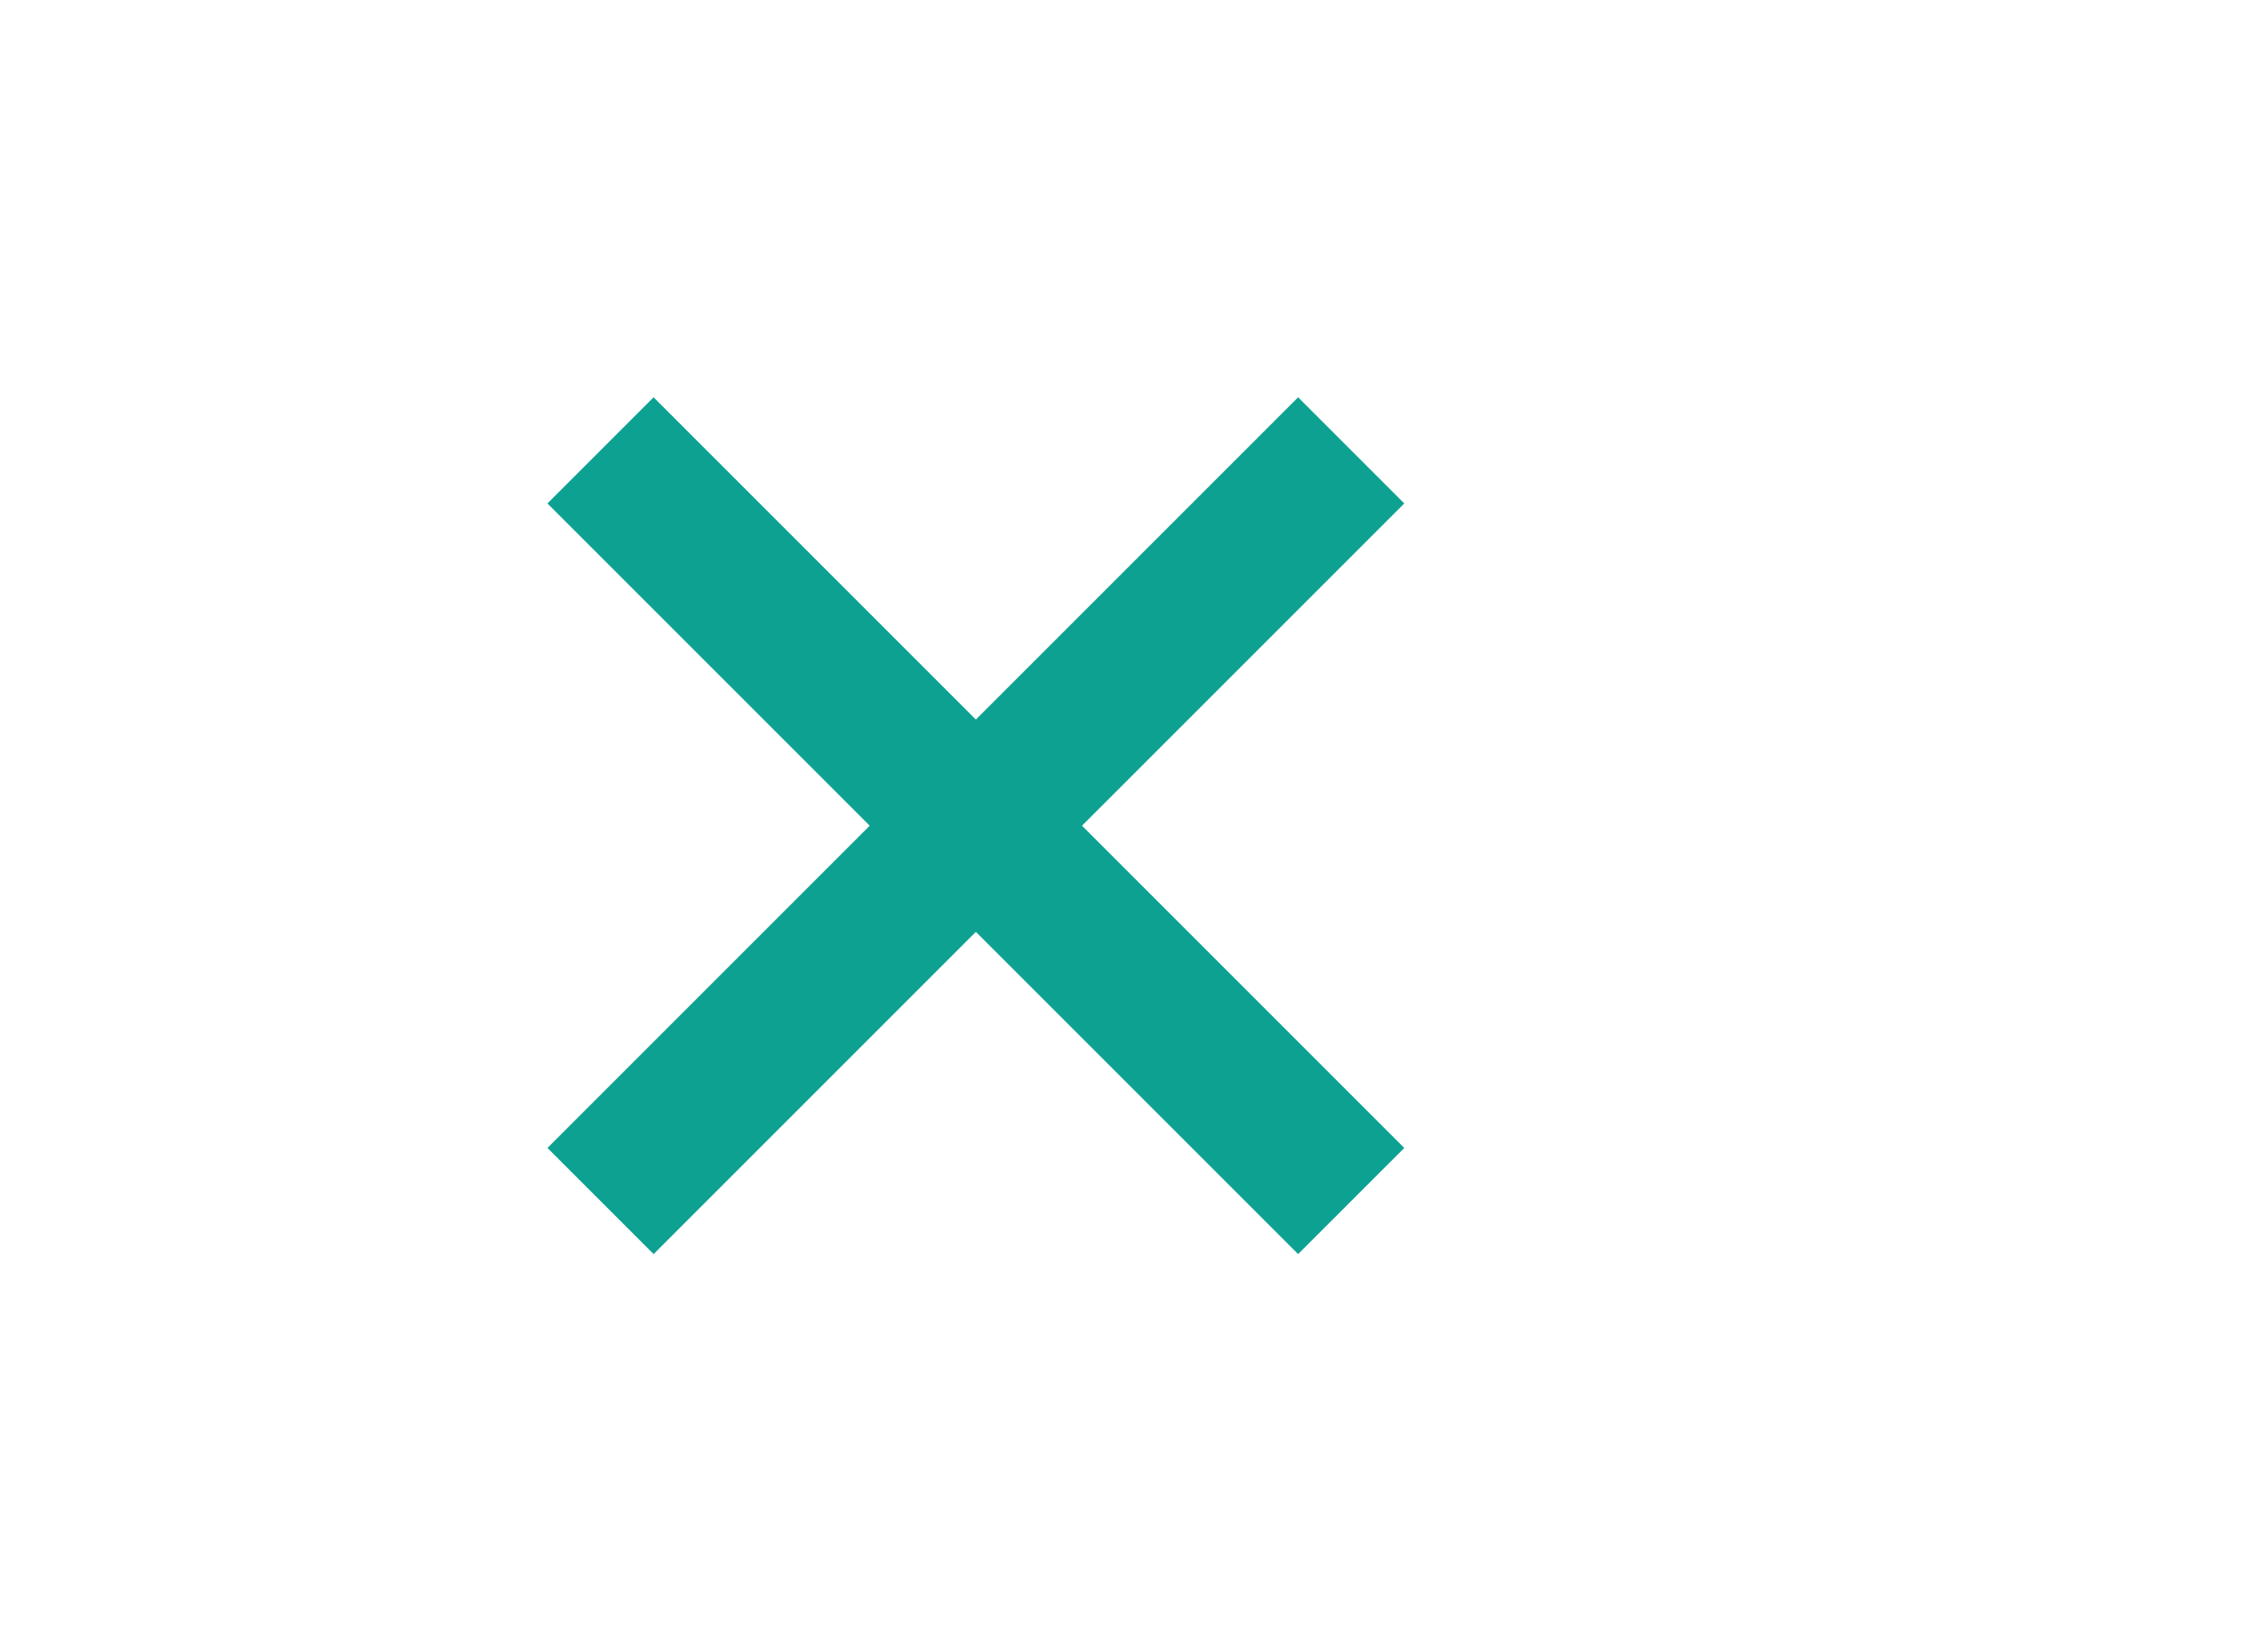
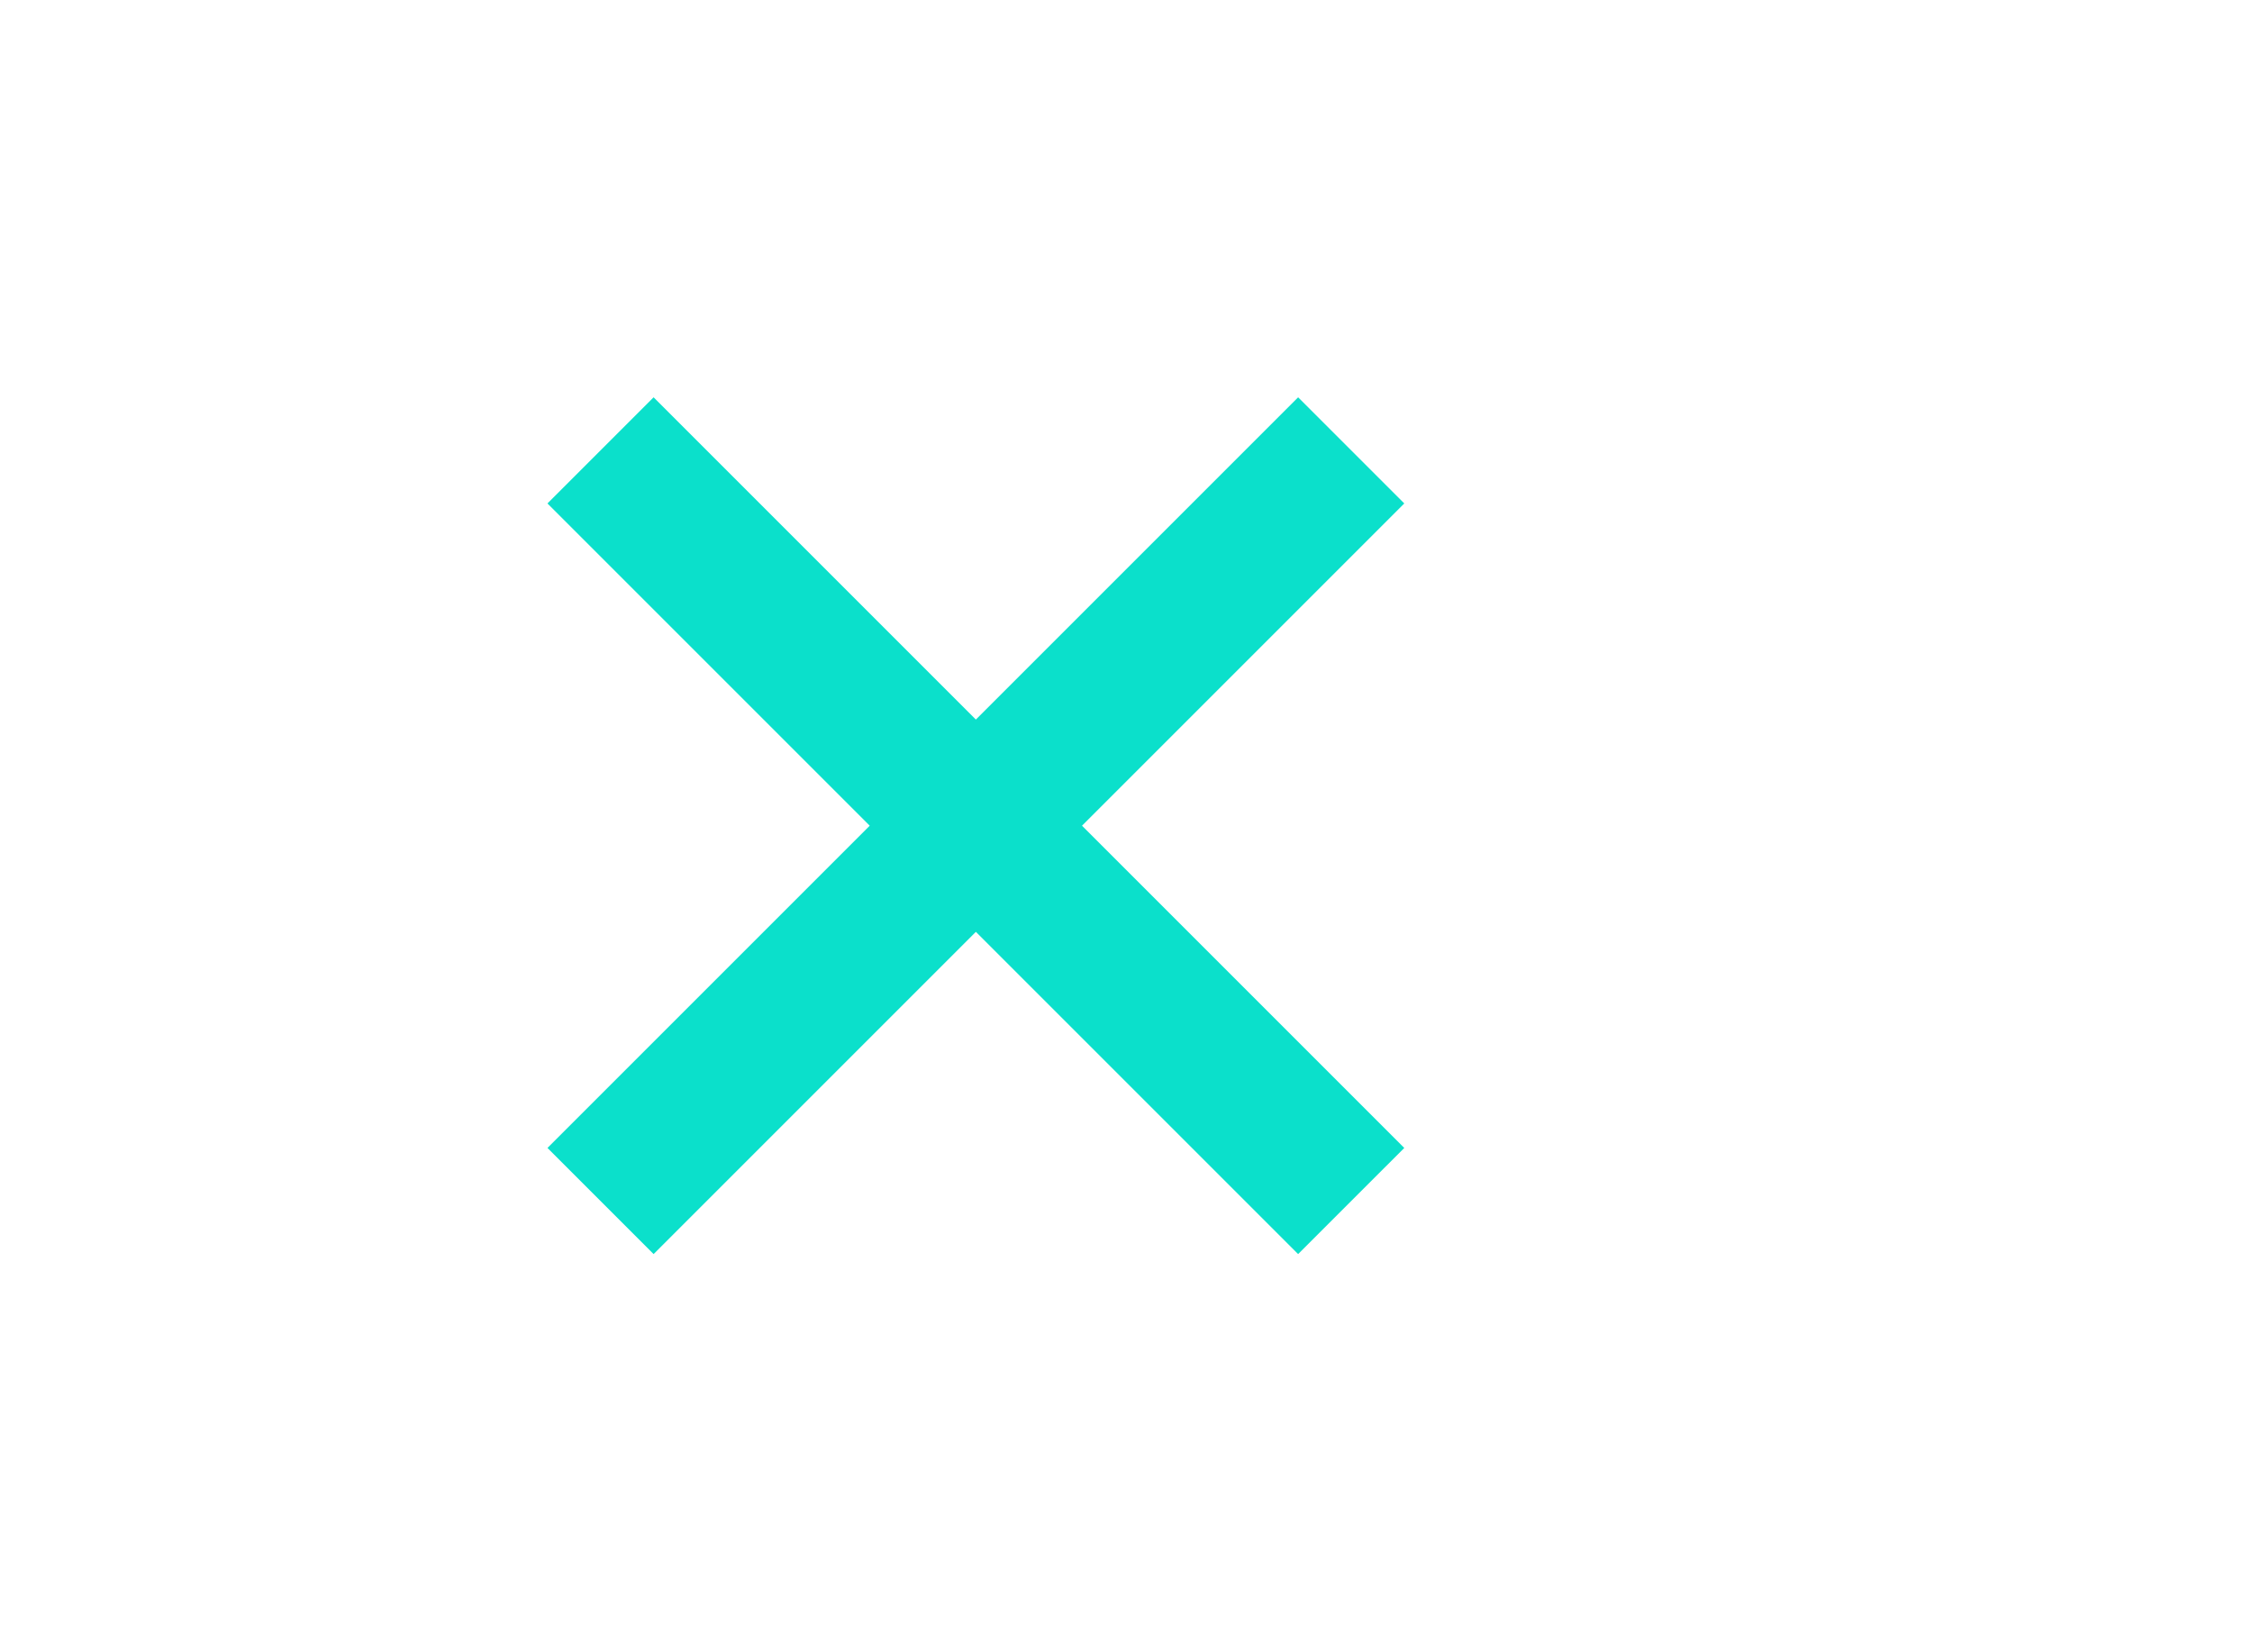
<svg xmlns="http://www.w3.org/2000/svg" width="30px" height="22px" viewBox="0 0 30 22" version="1.1">
  <g id="Clear-Purple" stroke="none" stroke-width="1" fill="none" fill-rule="evenodd">
    <g id="ic-clear-purple" transform="translate(5, 3)">
-       <polygon id="Path_18950" fill="#0da192" points="13.707 3.707 12.293 2.293 8 6.586 3.707 2.293 2.293 3.707 6.586 8 2.293 12.293 3.707 13.707 8 9.414 12.293 13.707 13.707 12.293 9.414 8" />
+       <polygon id="Path_18950" fill="#0be0cb" points="13.707 3.707 12.293 2.293 8 6.586 3.707 2.293 2.293 3.707 6.586 8 2.293 12.293 3.707 13.707 8 9.414 12.293 13.707 13.707 12.293 9.414 8" />
      <polygon id="Rectangle_4602" points="0 0 16 0 16 16 0 16" />
    </g>
  </g>
</svg>
